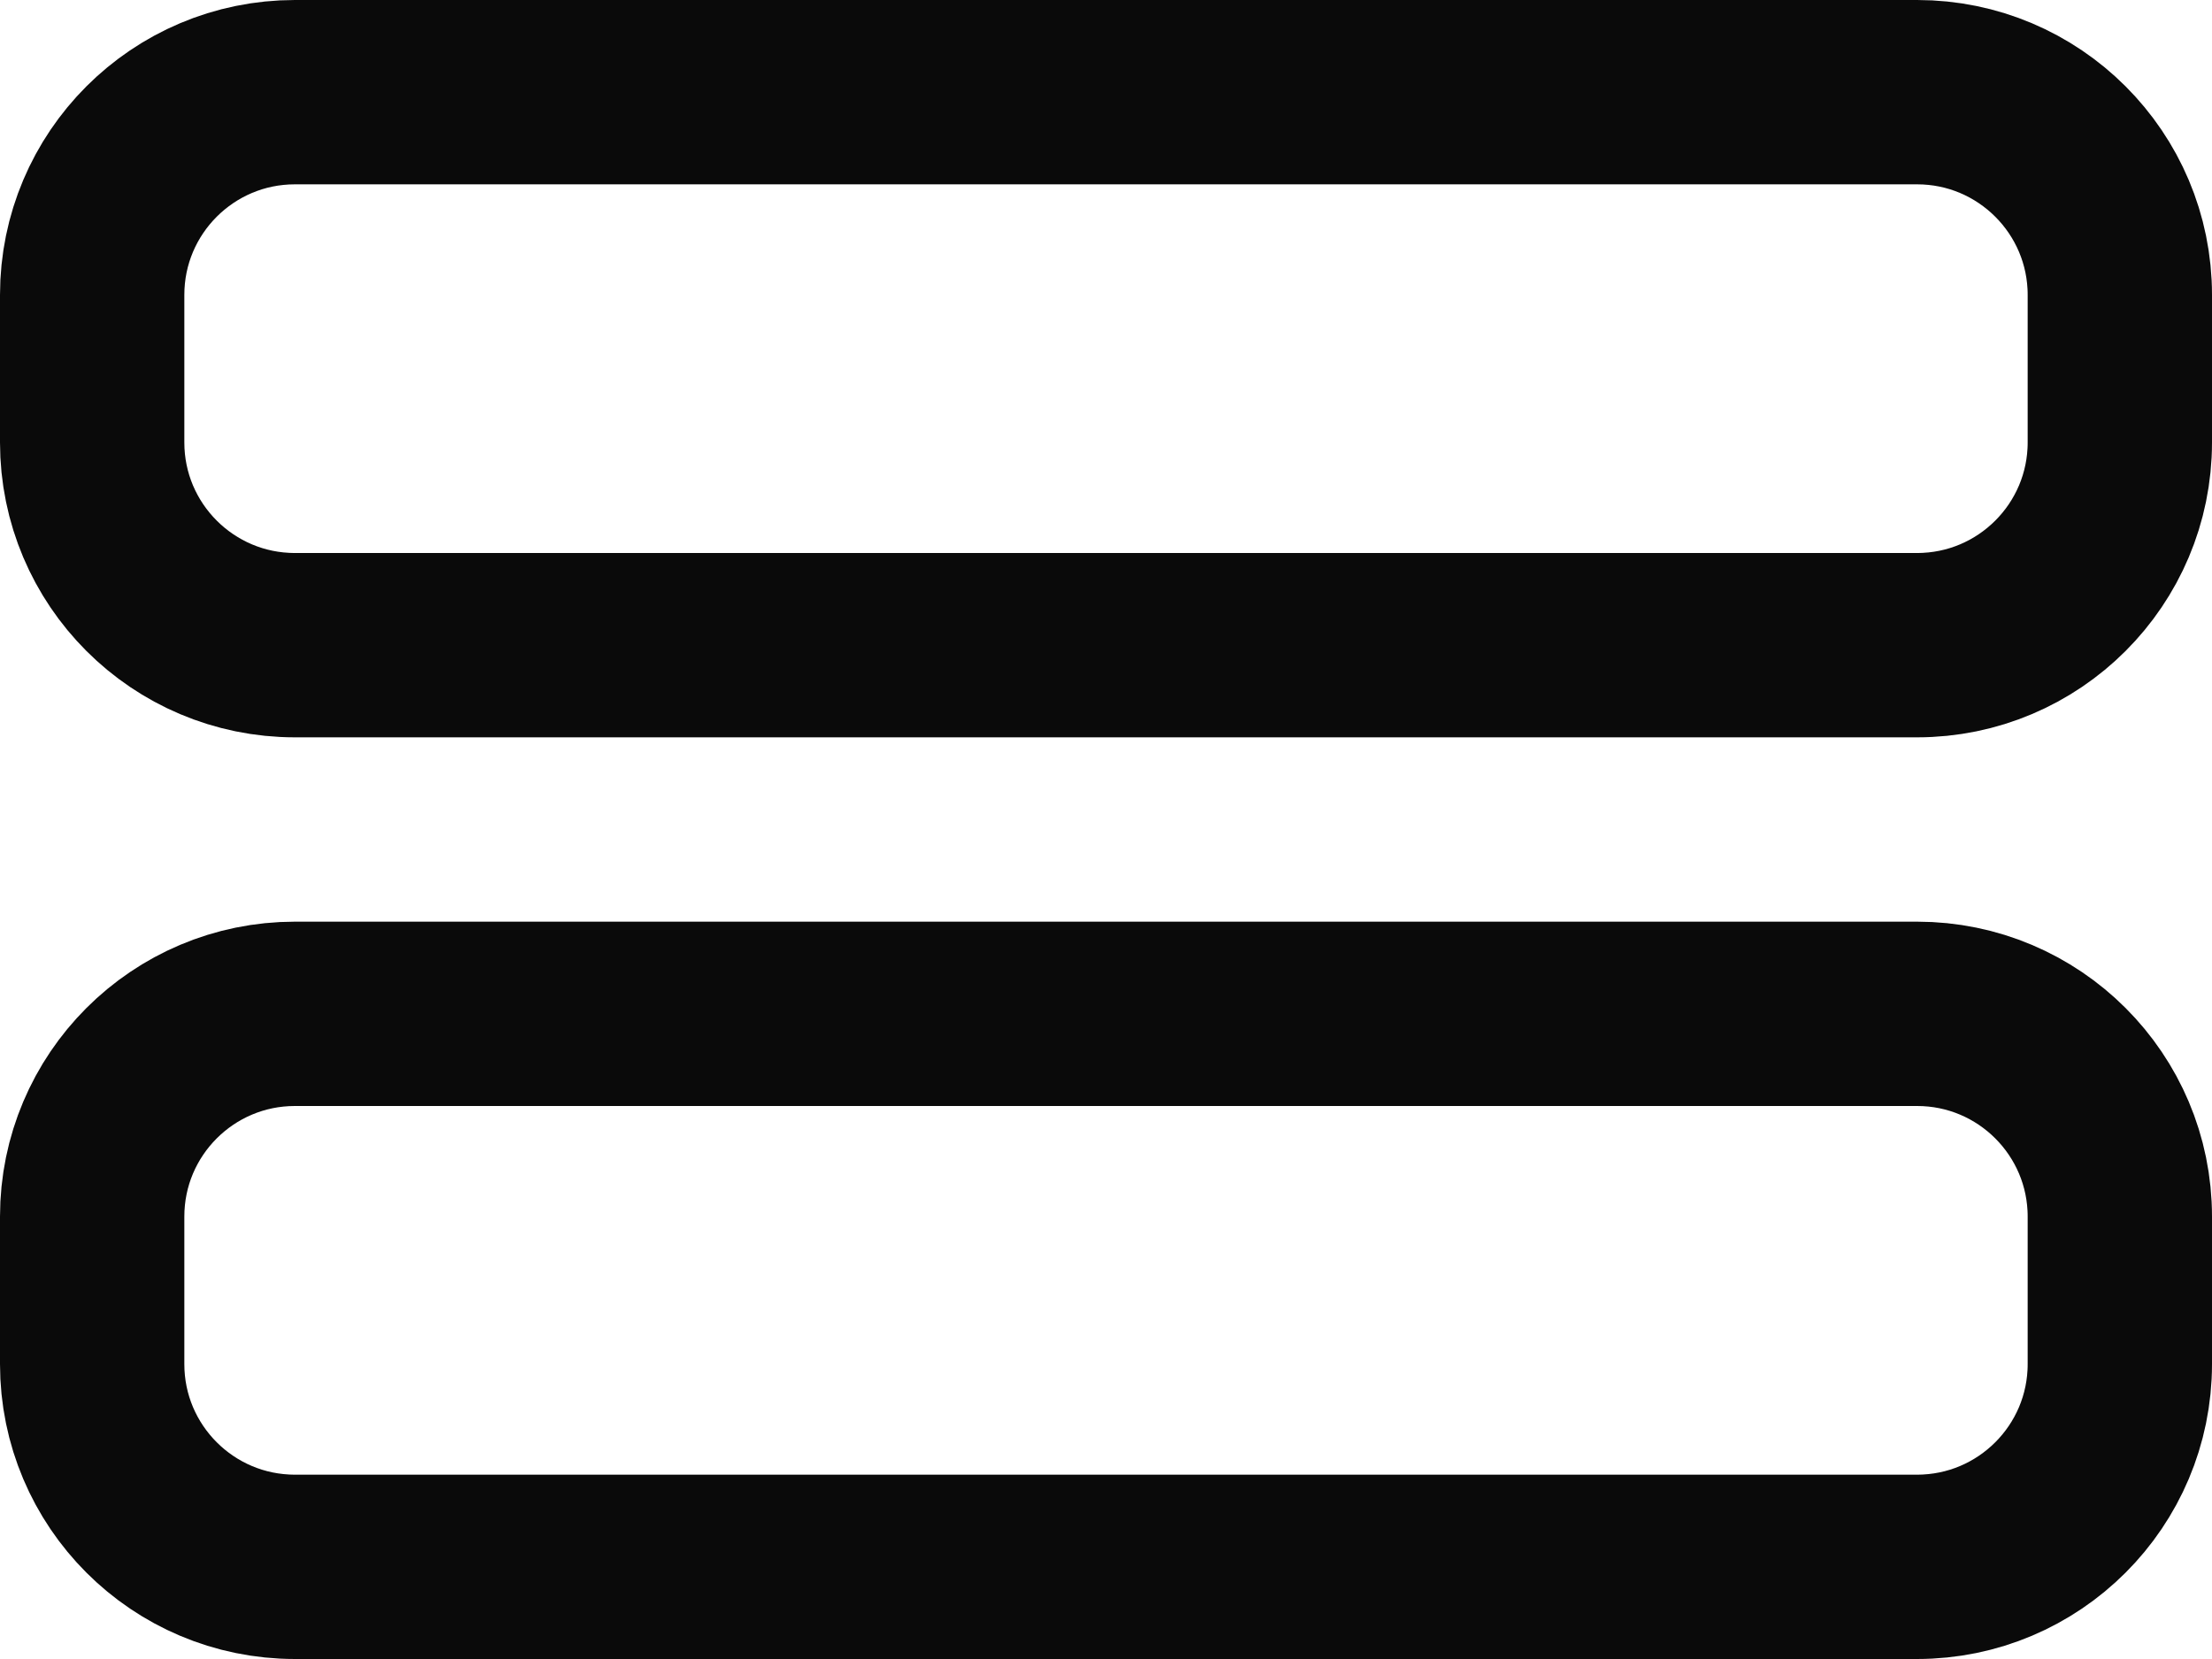
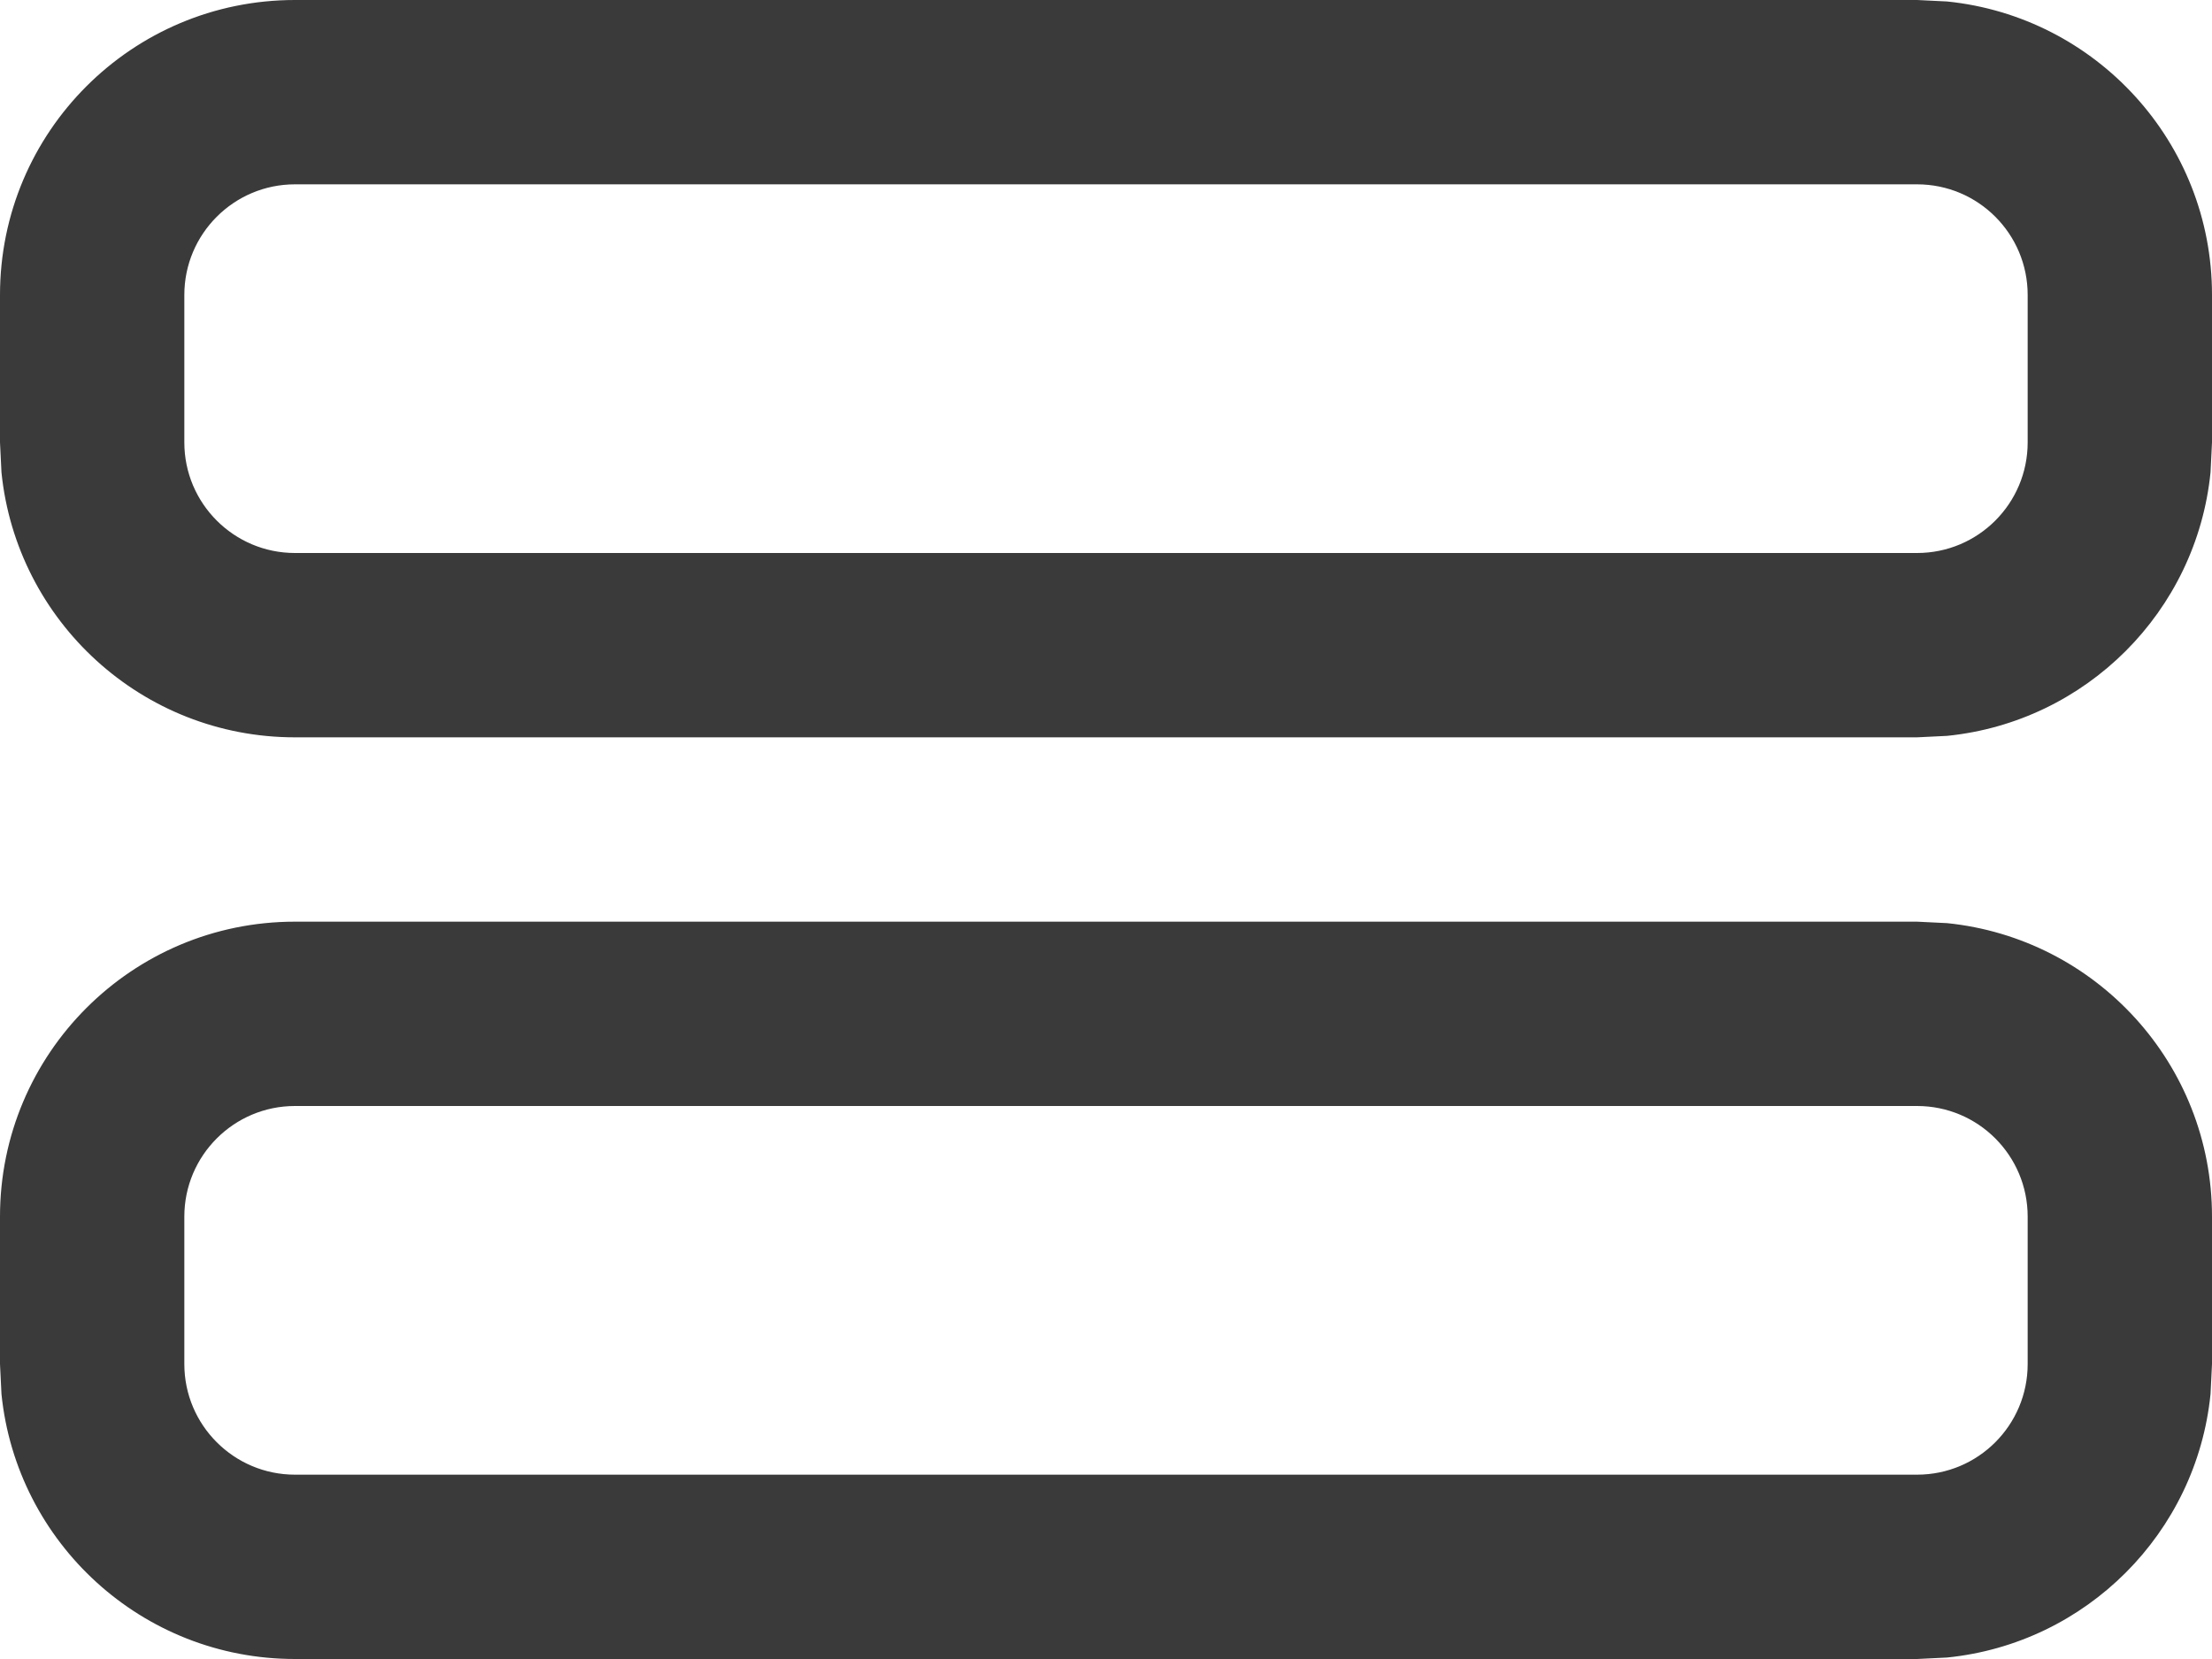
<svg xmlns="http://www.w3.org/2000/svg" width="12" height="9" viewBox="0 0 12 9" fill="none">
-   <rect x="0.5" y="0.5" width="11" height="3" rx="1.1" stroke="#0A0A0A" stroke-linecap="round" stroke-linejoin="round" />
-   <rect x="0.5" y="5.5" width="11" height="3" rx="1.1" stroke="#0A0A0A" stroke-linecap="round" stroke-linejoin="round" />
+   <path d="M10.4 3V4H1.6V3H10.4ZM11 2.4V1.6C11 1.269 10.732 1 10.4 1H1.6C1.269 1 1 1.269 1 1.6V2.4C1 2.731 1.269 3 1.6 3V4C0.771 4 0.09 3.37 0.008 2.563L0 2.4V1.6C0 0.716 0.716 0 1.6 0H10.4L10.563 0.008C11.37 0.09 12 0.771 12 1.6V2.4L11.992 2.563C11.916 3.317 11.317 3.916 10.563 3.992L10.4 4V3C10.732 3 11 2.731 11 2.4Z" fill="#3A3A3A" />
+   <path d="M10.4 8V9H1.6V8H10.4ZM11 7.4V6.6C11 6.269 10.732 6 10.4 6H1.6C1.269 6 1 6.269 1 6.6V7.4C1 7.731 1.269 8 1.6 8V9C0.771 9 0.09 8.37 0.008 7.563L0 7.4V6.6C0 5.716 0.716 5 1.6 5H10.4L10.563 5.008C11.37 5.09 12 5.771 12 6.6V7.4L11.992 7.563C11.916 8.317 11.317 8.916 10.563 8.992L10.4 9V8C10.732 8 11 7.731 11 7.4Z" fill="#3A3A3A" />
</svg>
